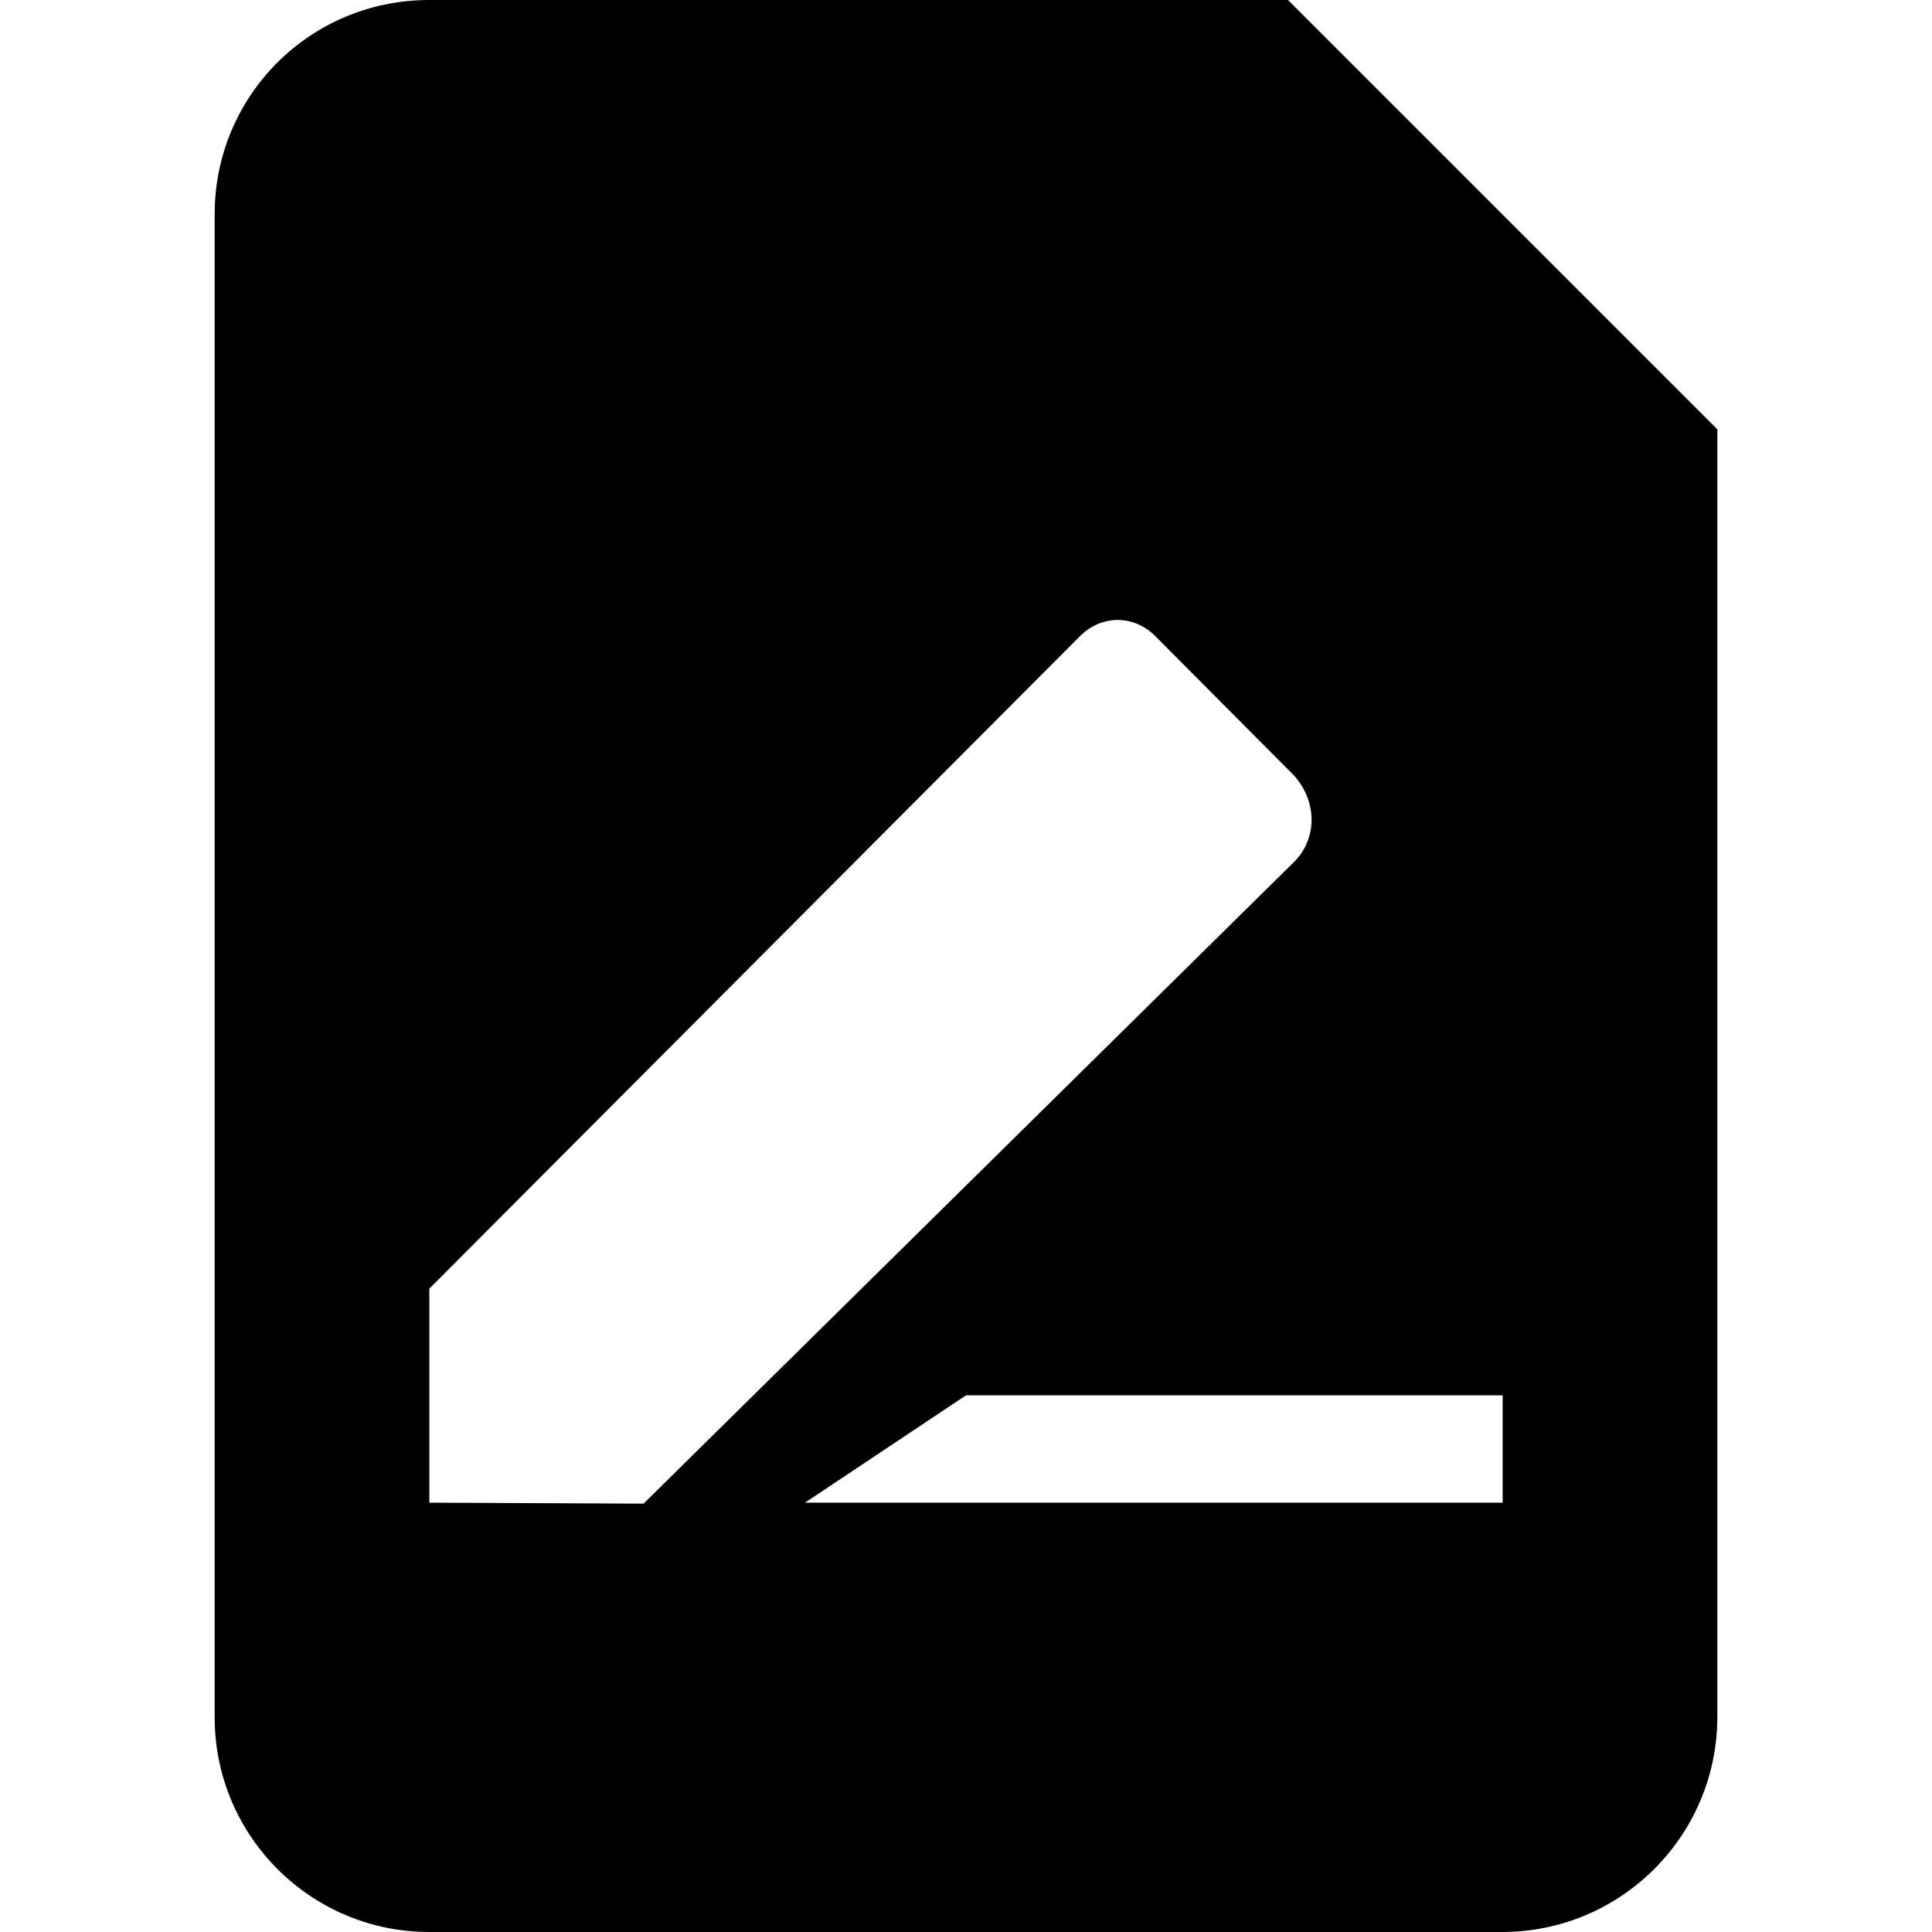
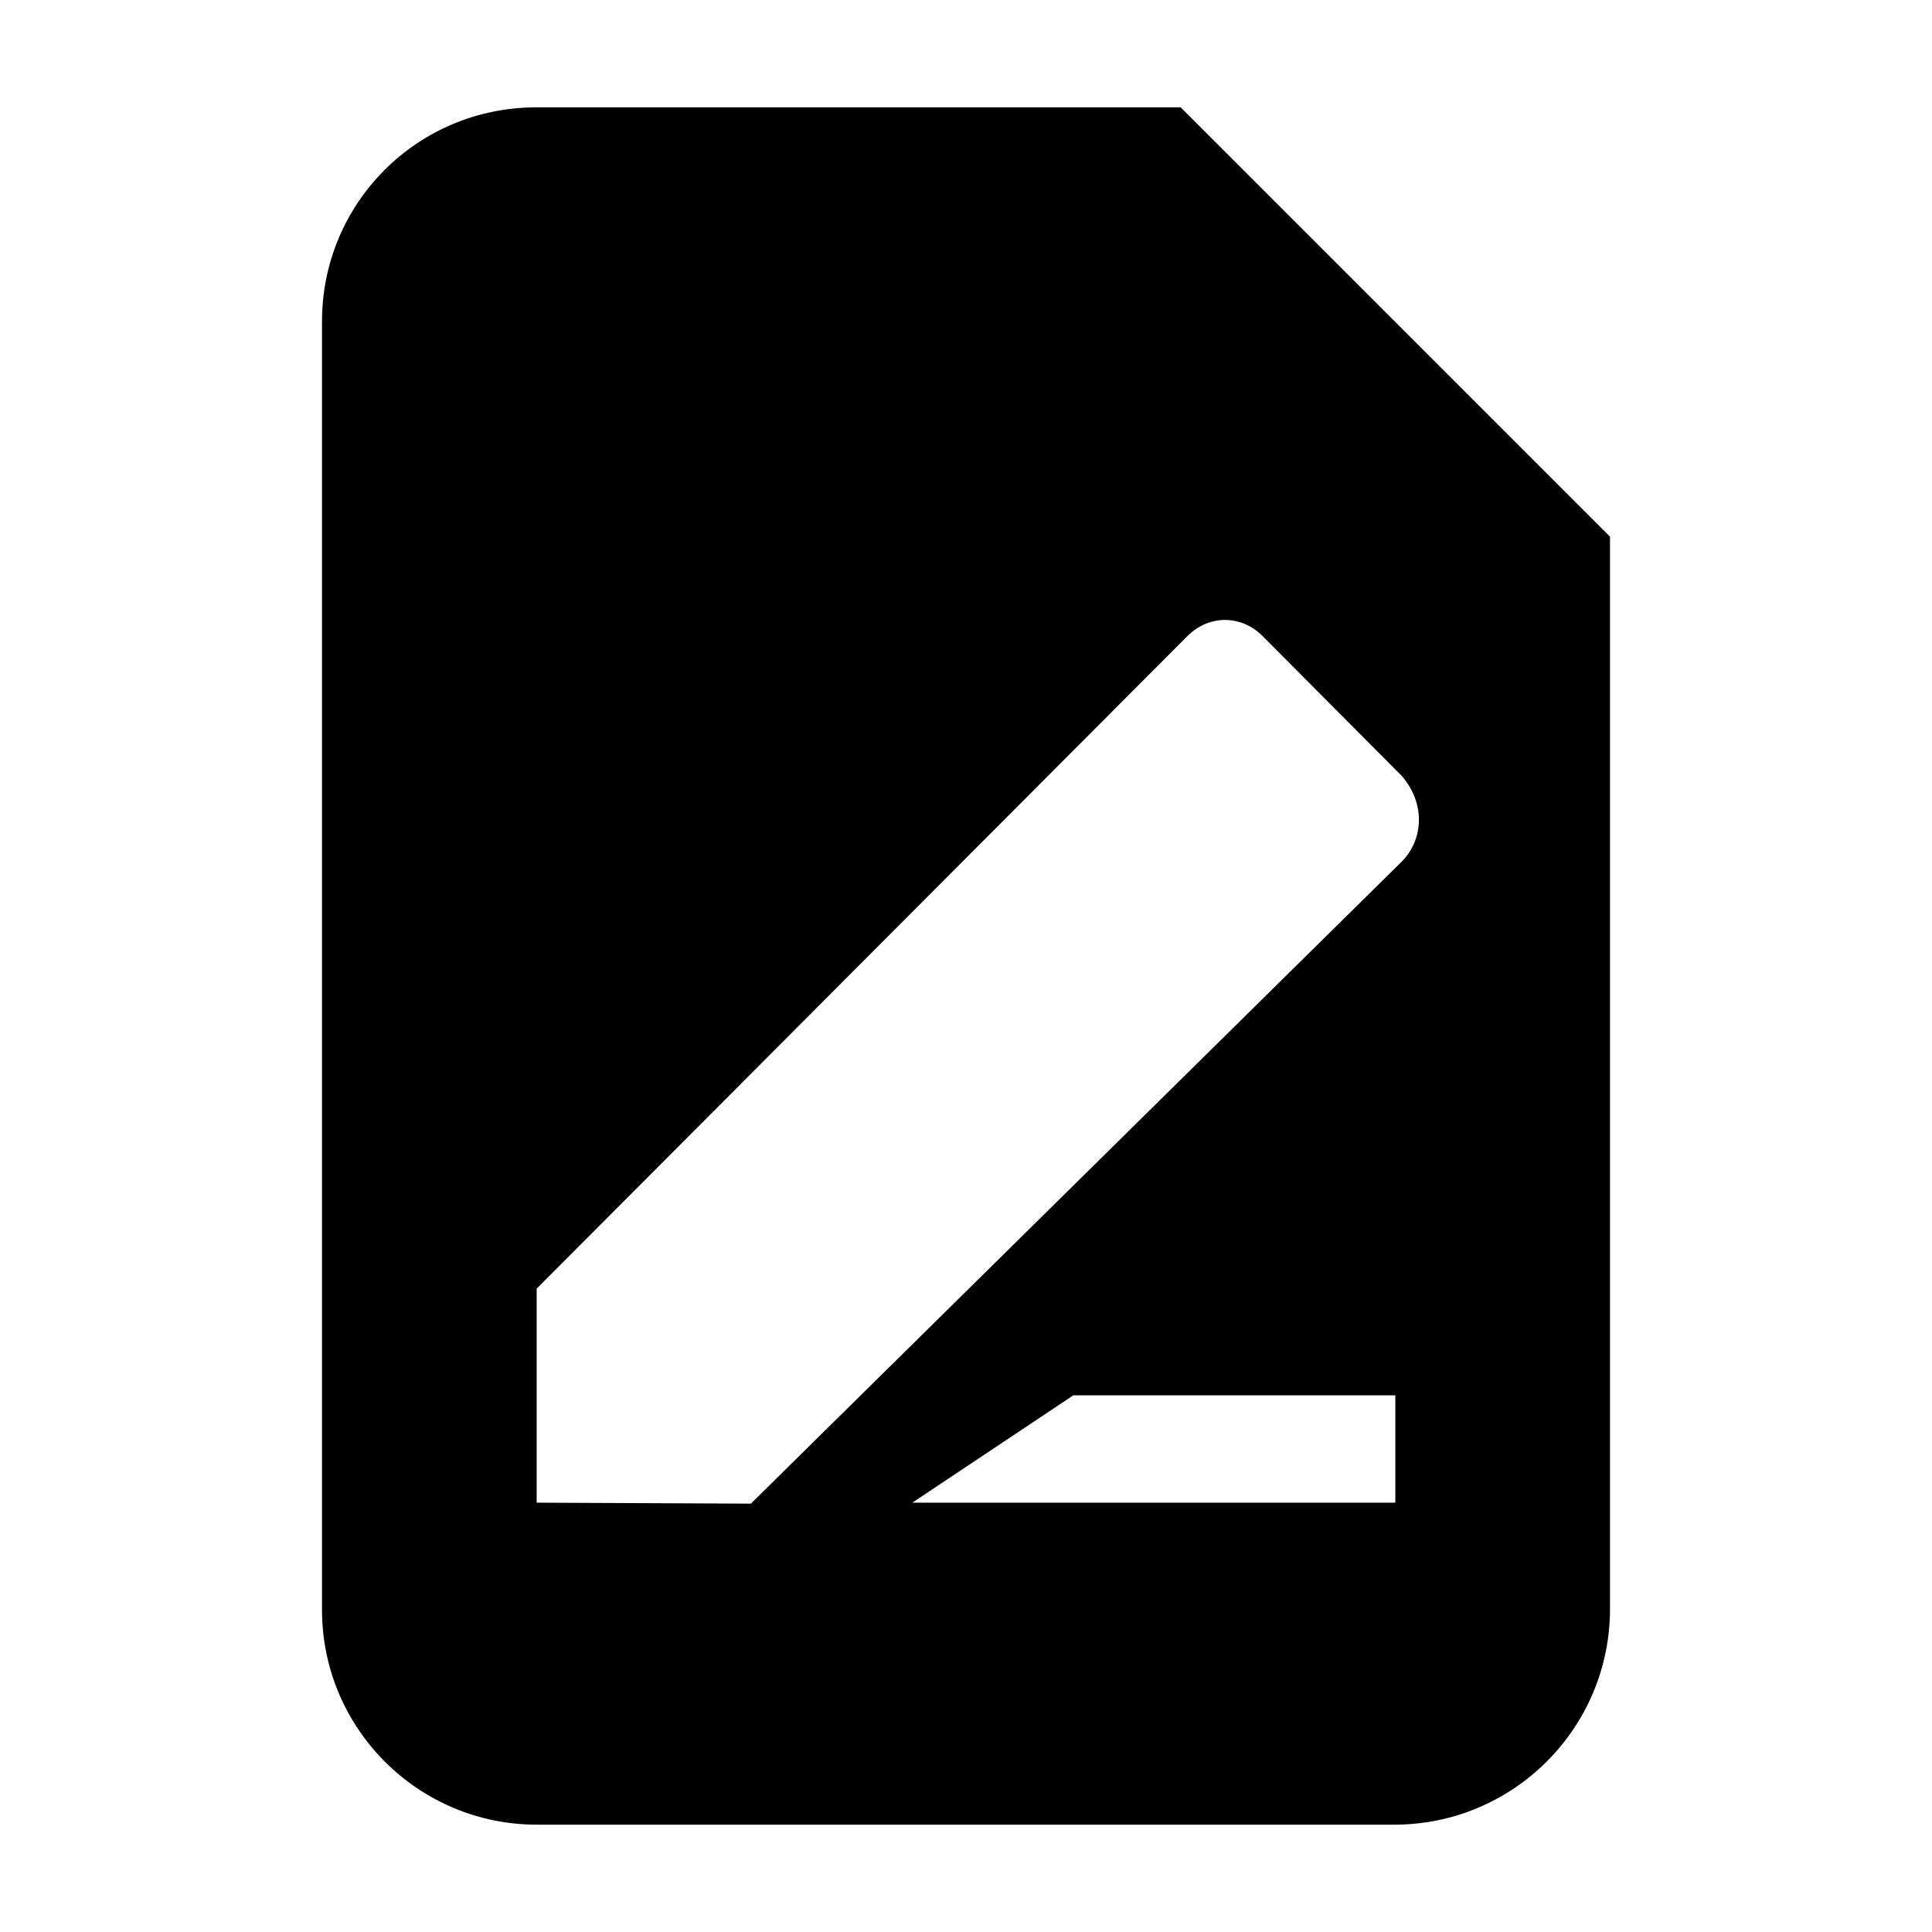
<svg role="icon" class="svg-icon" width="18" height="18" viewBox="0 0 18 18">
-   <path d="M2 1.995C2 .893 2.887 0 4 0h8l4 4v11.994A2.005 2.005 0 0 1 13.994 18H4.006A2 2 0 0 1 2 16.005V1.995zM4 14l1.996.009 6.063-5.981c.2-.2.228-.539 0-.8l-1.296-1.302c-.2-.2-.5-.2-.7 0L4 12.006V14zm10 0v-1H9l-1.5 1H14z" />
+   <path d="M3 2.994C3 1.893 3.887 1 4.998 1H11l4 4v9.991A2.01 2.01 0 0 1 12.991 17H5.01A2.002 2.002 0 0 1 3 15.006V2.994zM5 14l1.996.009 6.063-5.981c.2-.2.228-.539 0-.8l-1.296-1.302c-.2-.2-.5-.2-.7 0L5 12.006V14zm8 0v-1h-3l-1.5 1H13z" />
</svg>
